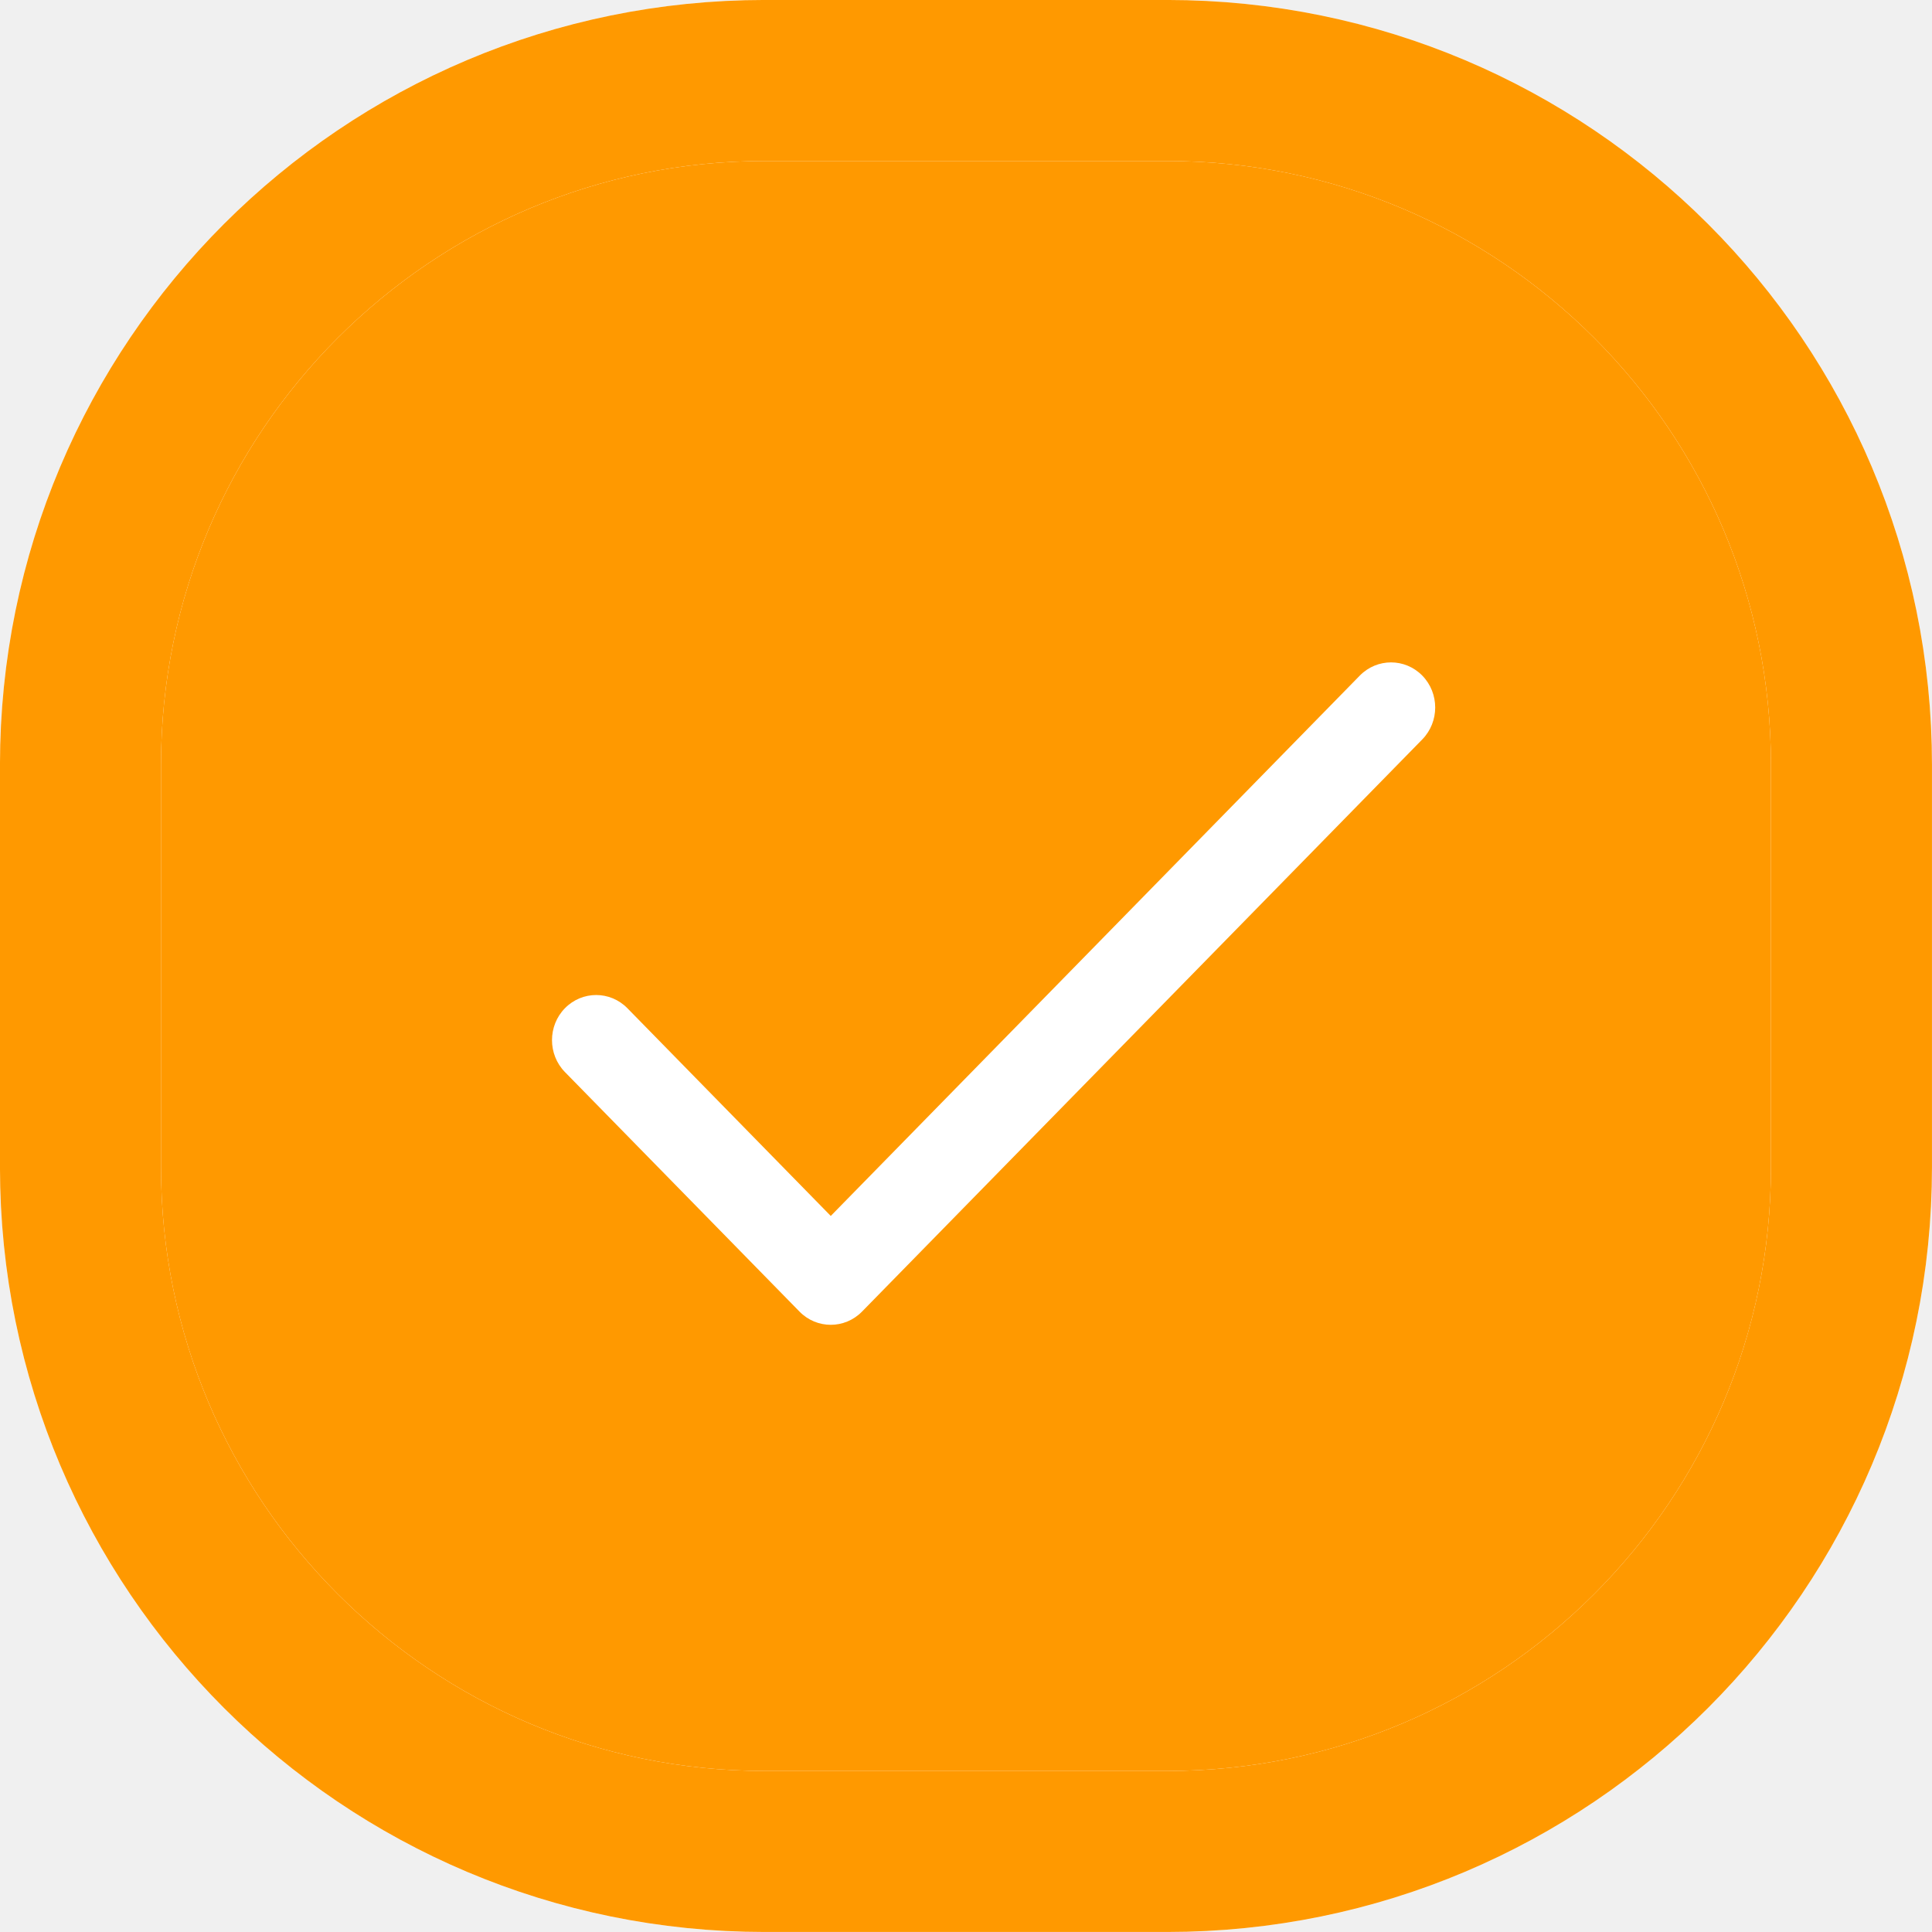
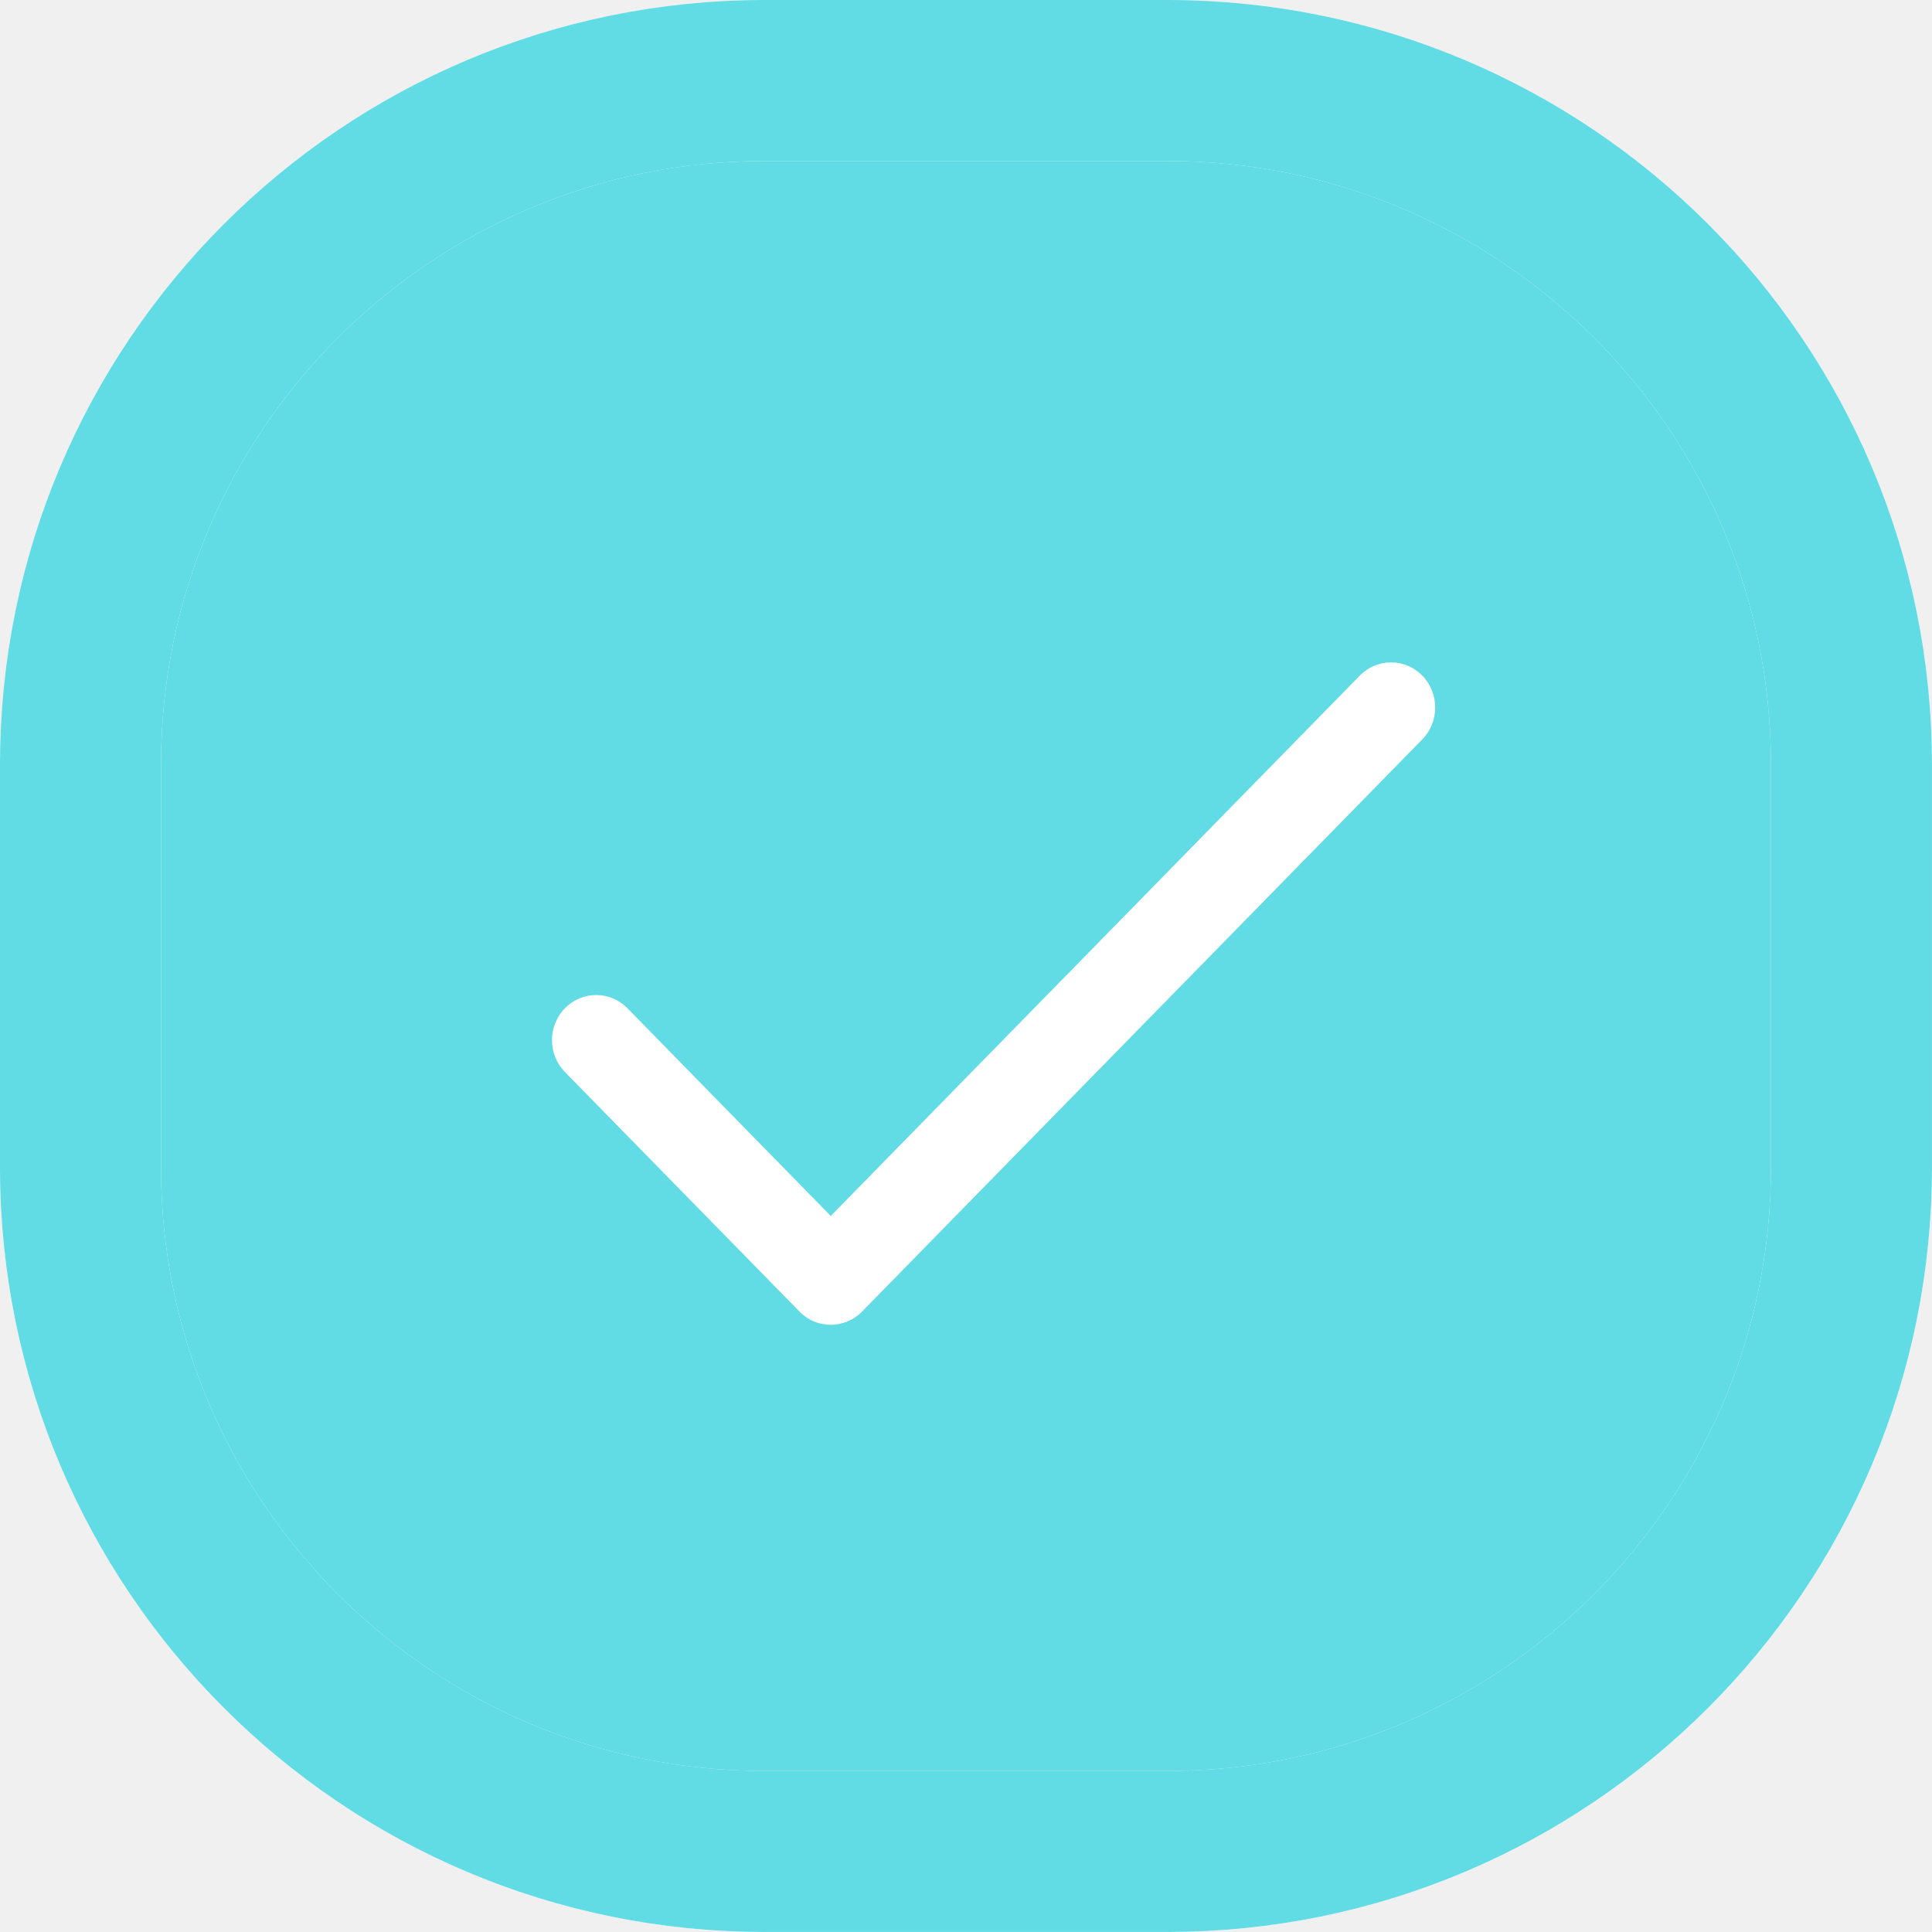
<svg xmlns="http://www.w3.org/2000/svg" width="35" height="35" viewBox="0 0 35 35" fill="none">
-   <rect x="1.458" y="1.458" width="32.083" height="32.083" rx="12.396" fill="#FF9900" />
+   <rect x="1.458" y="1.458" width="32.083" height="32.083" rx="12.396" fill="#61DBE4" />
  <rect x="1.458" y="1.458" width="32.083" height="32.083" rx="12.396" stroke="white" stroke-width="2.917" />
-   <rect x="1.458" y="1.458" width="32.083" height="32.083" rx="12.396" stroke="#FF9900" stroke-width="2.917" />
+   <rect x="1.458" y="1.458" width="32.083" height="32.083" rx="12.396" stroke="#61DBE4" stroke-width="2.917" />
  <path d="M25.766 12.239C25.453 11.92 24.947 11.92 24.634 12.239L15.05 22.028L11.366 18.265C11.053 17.946 10.547 17.946 10.234 18.265C9.922 18.584 9.922 19.102 10.234 19.421L14.484 23.761C14.796 24.08 15.303 24.08 15.616 23.761L25.766 13.395C26.078 13.076 26.078 12.558 25.766 12.239Z" fill="white" />
</svg>
